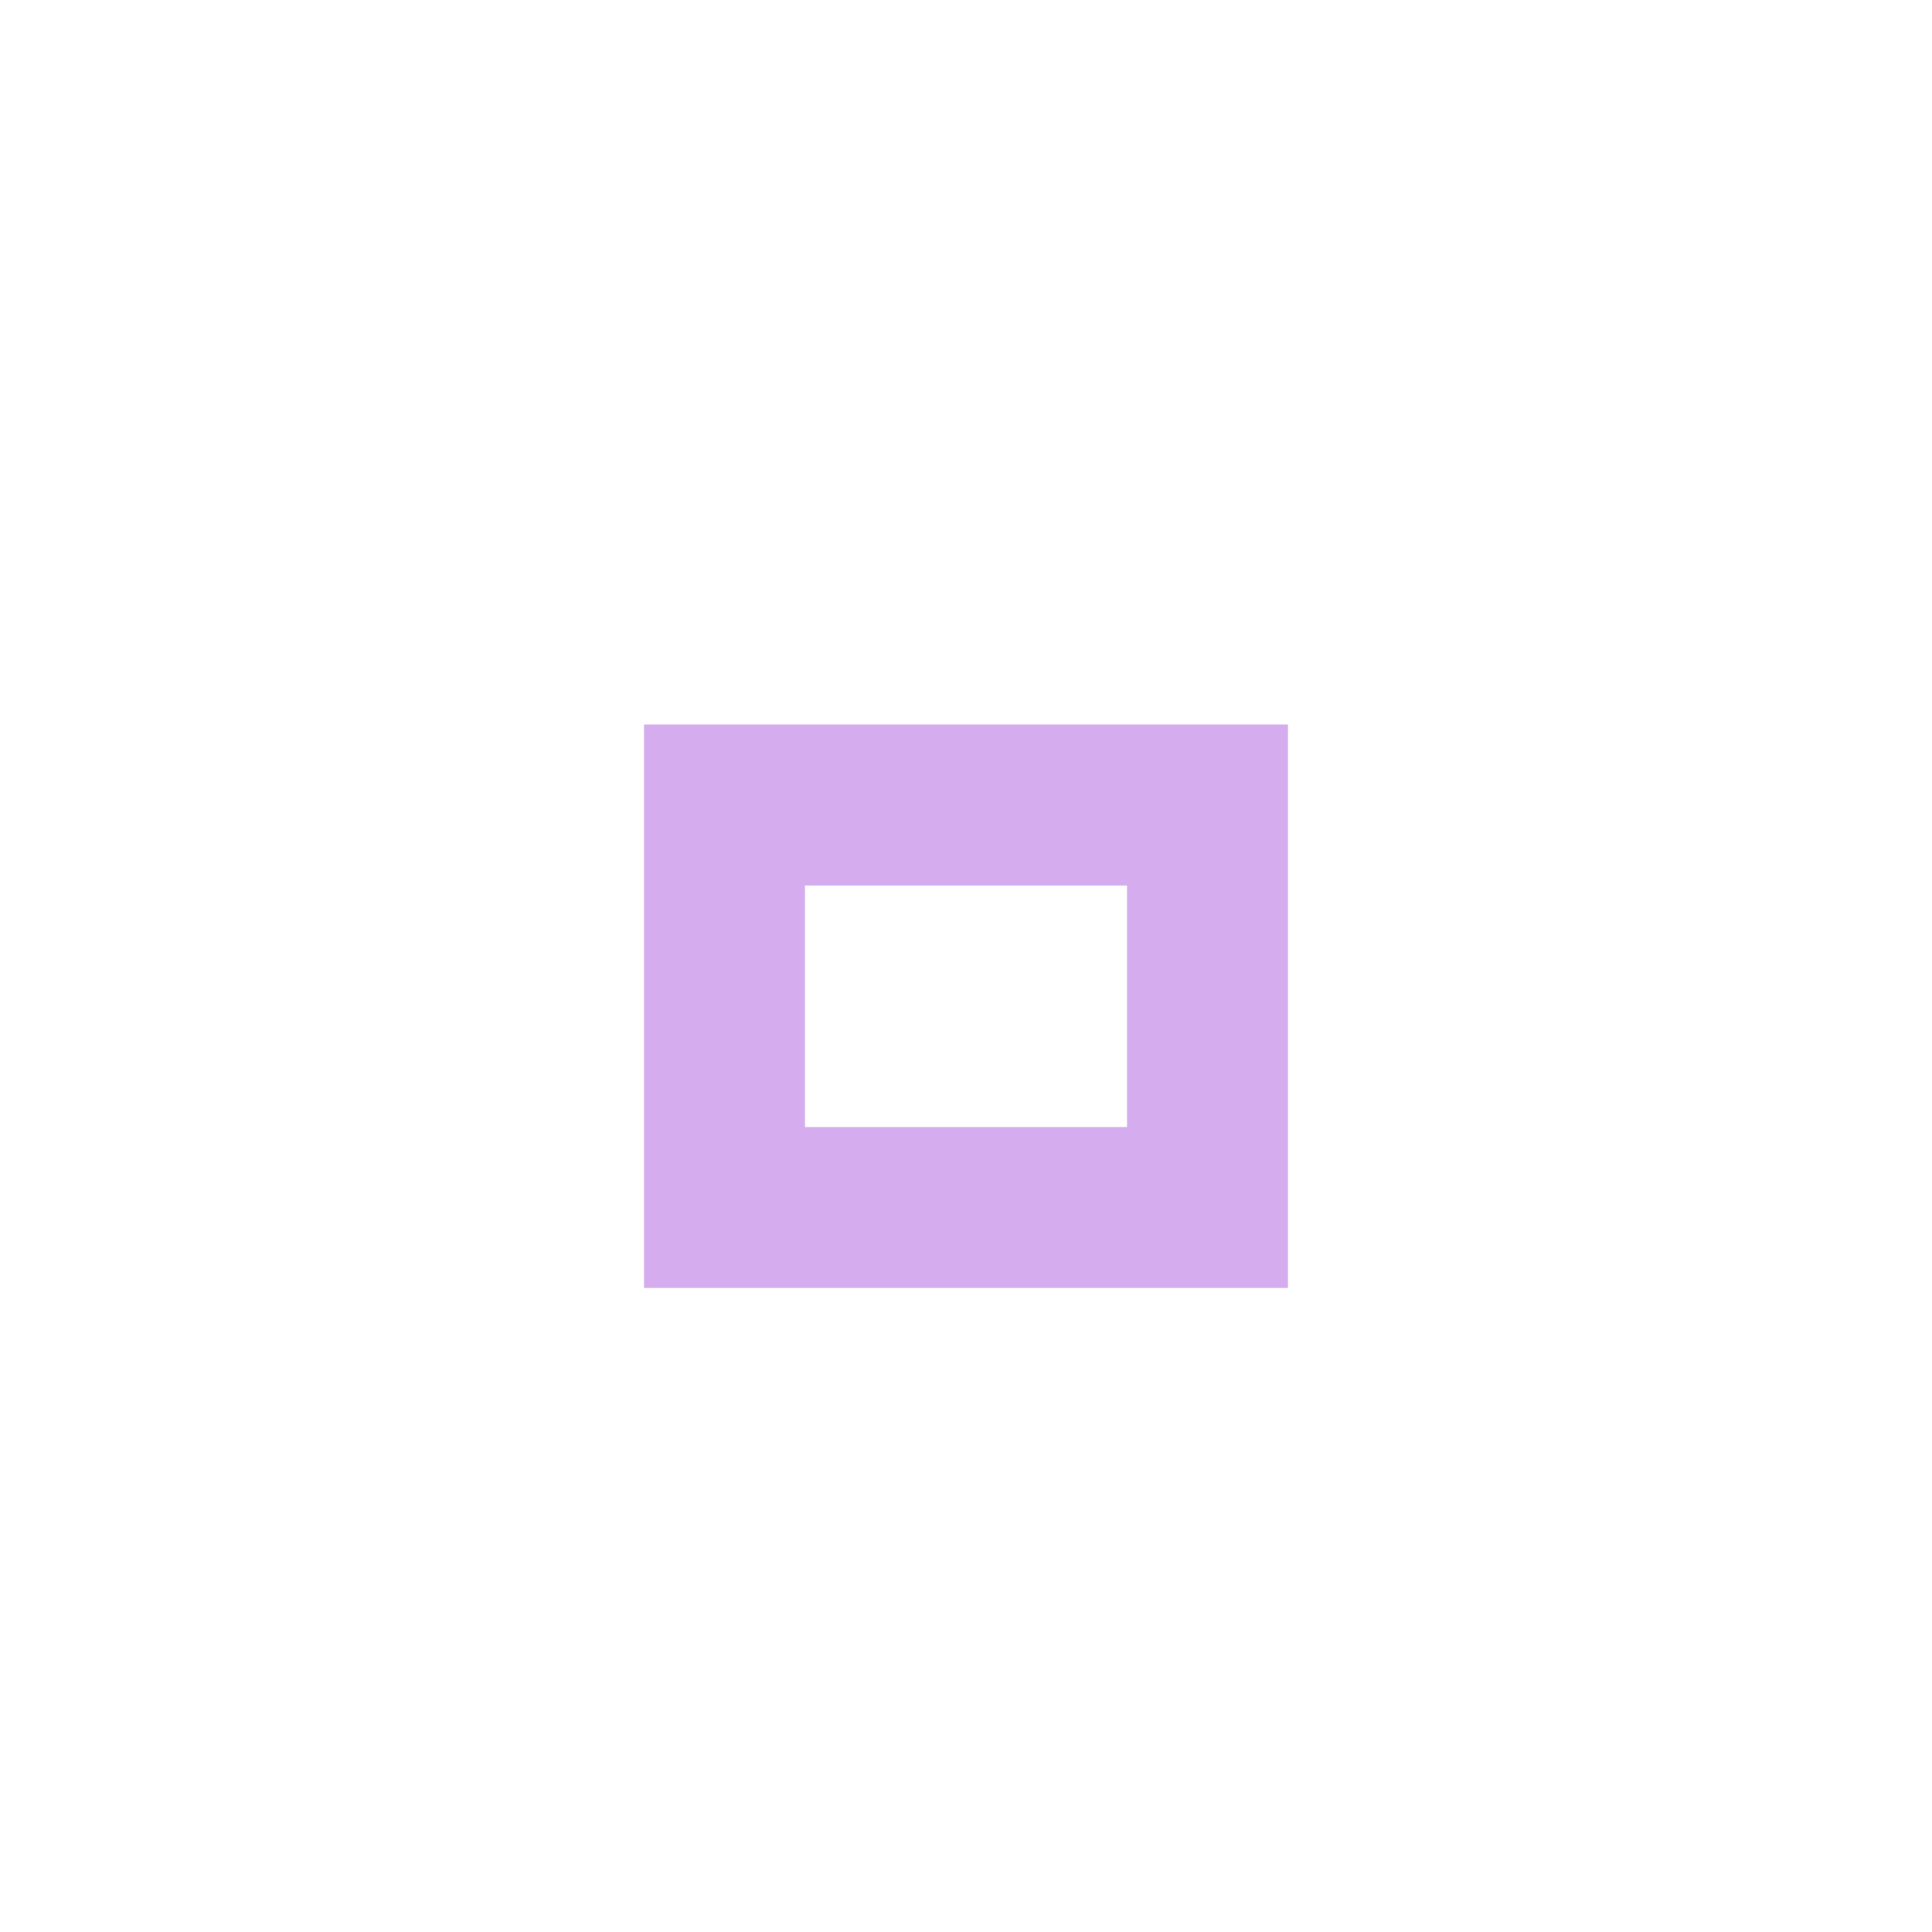
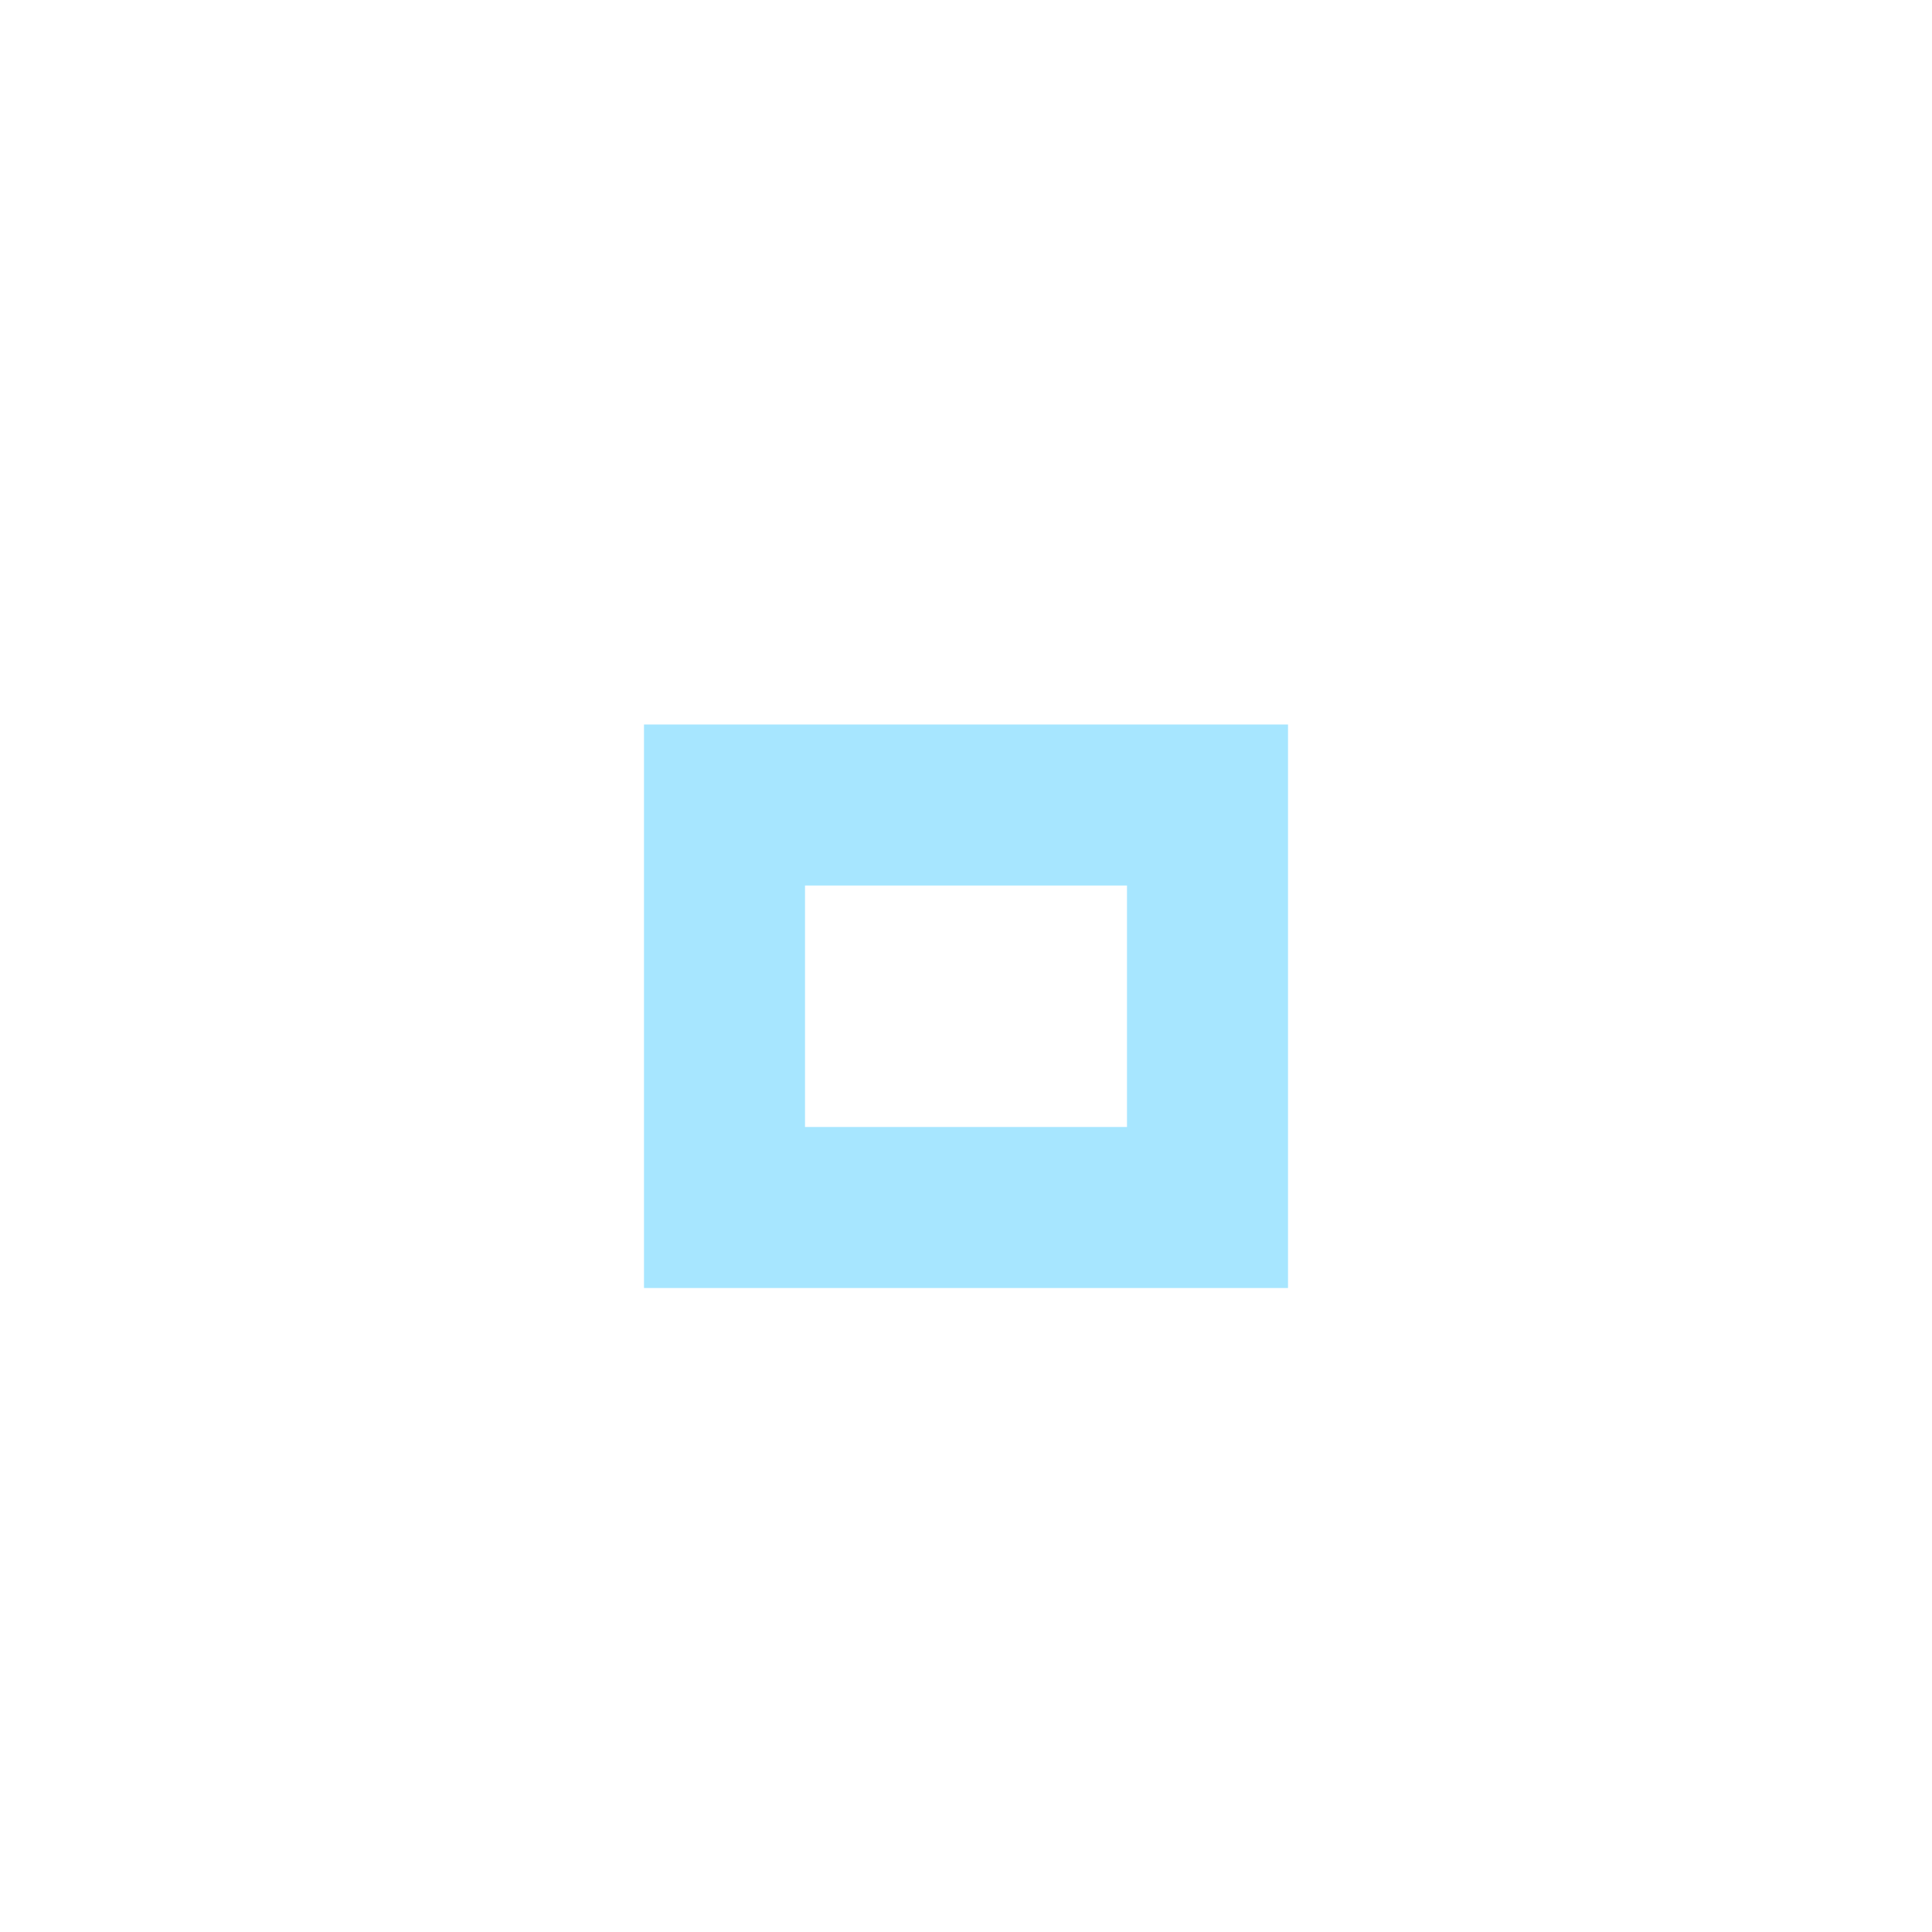
<svg xmlns="http://www.w3.org/2000/svg" version="1.1" x="0px" y="0px" width="24px" height="24px" viewBox="0 0 24 24">
-   <path fill="#c792ea" opacity="0.75" d="M14,14h-4v-3h4V14z M16,9H8v7h8V9z" />
+   <path fill="#89ddff" opacity="0.75" d="M14,14h-4v-3h4V14z M16,9H8v7h8V9z" />
</svg>
